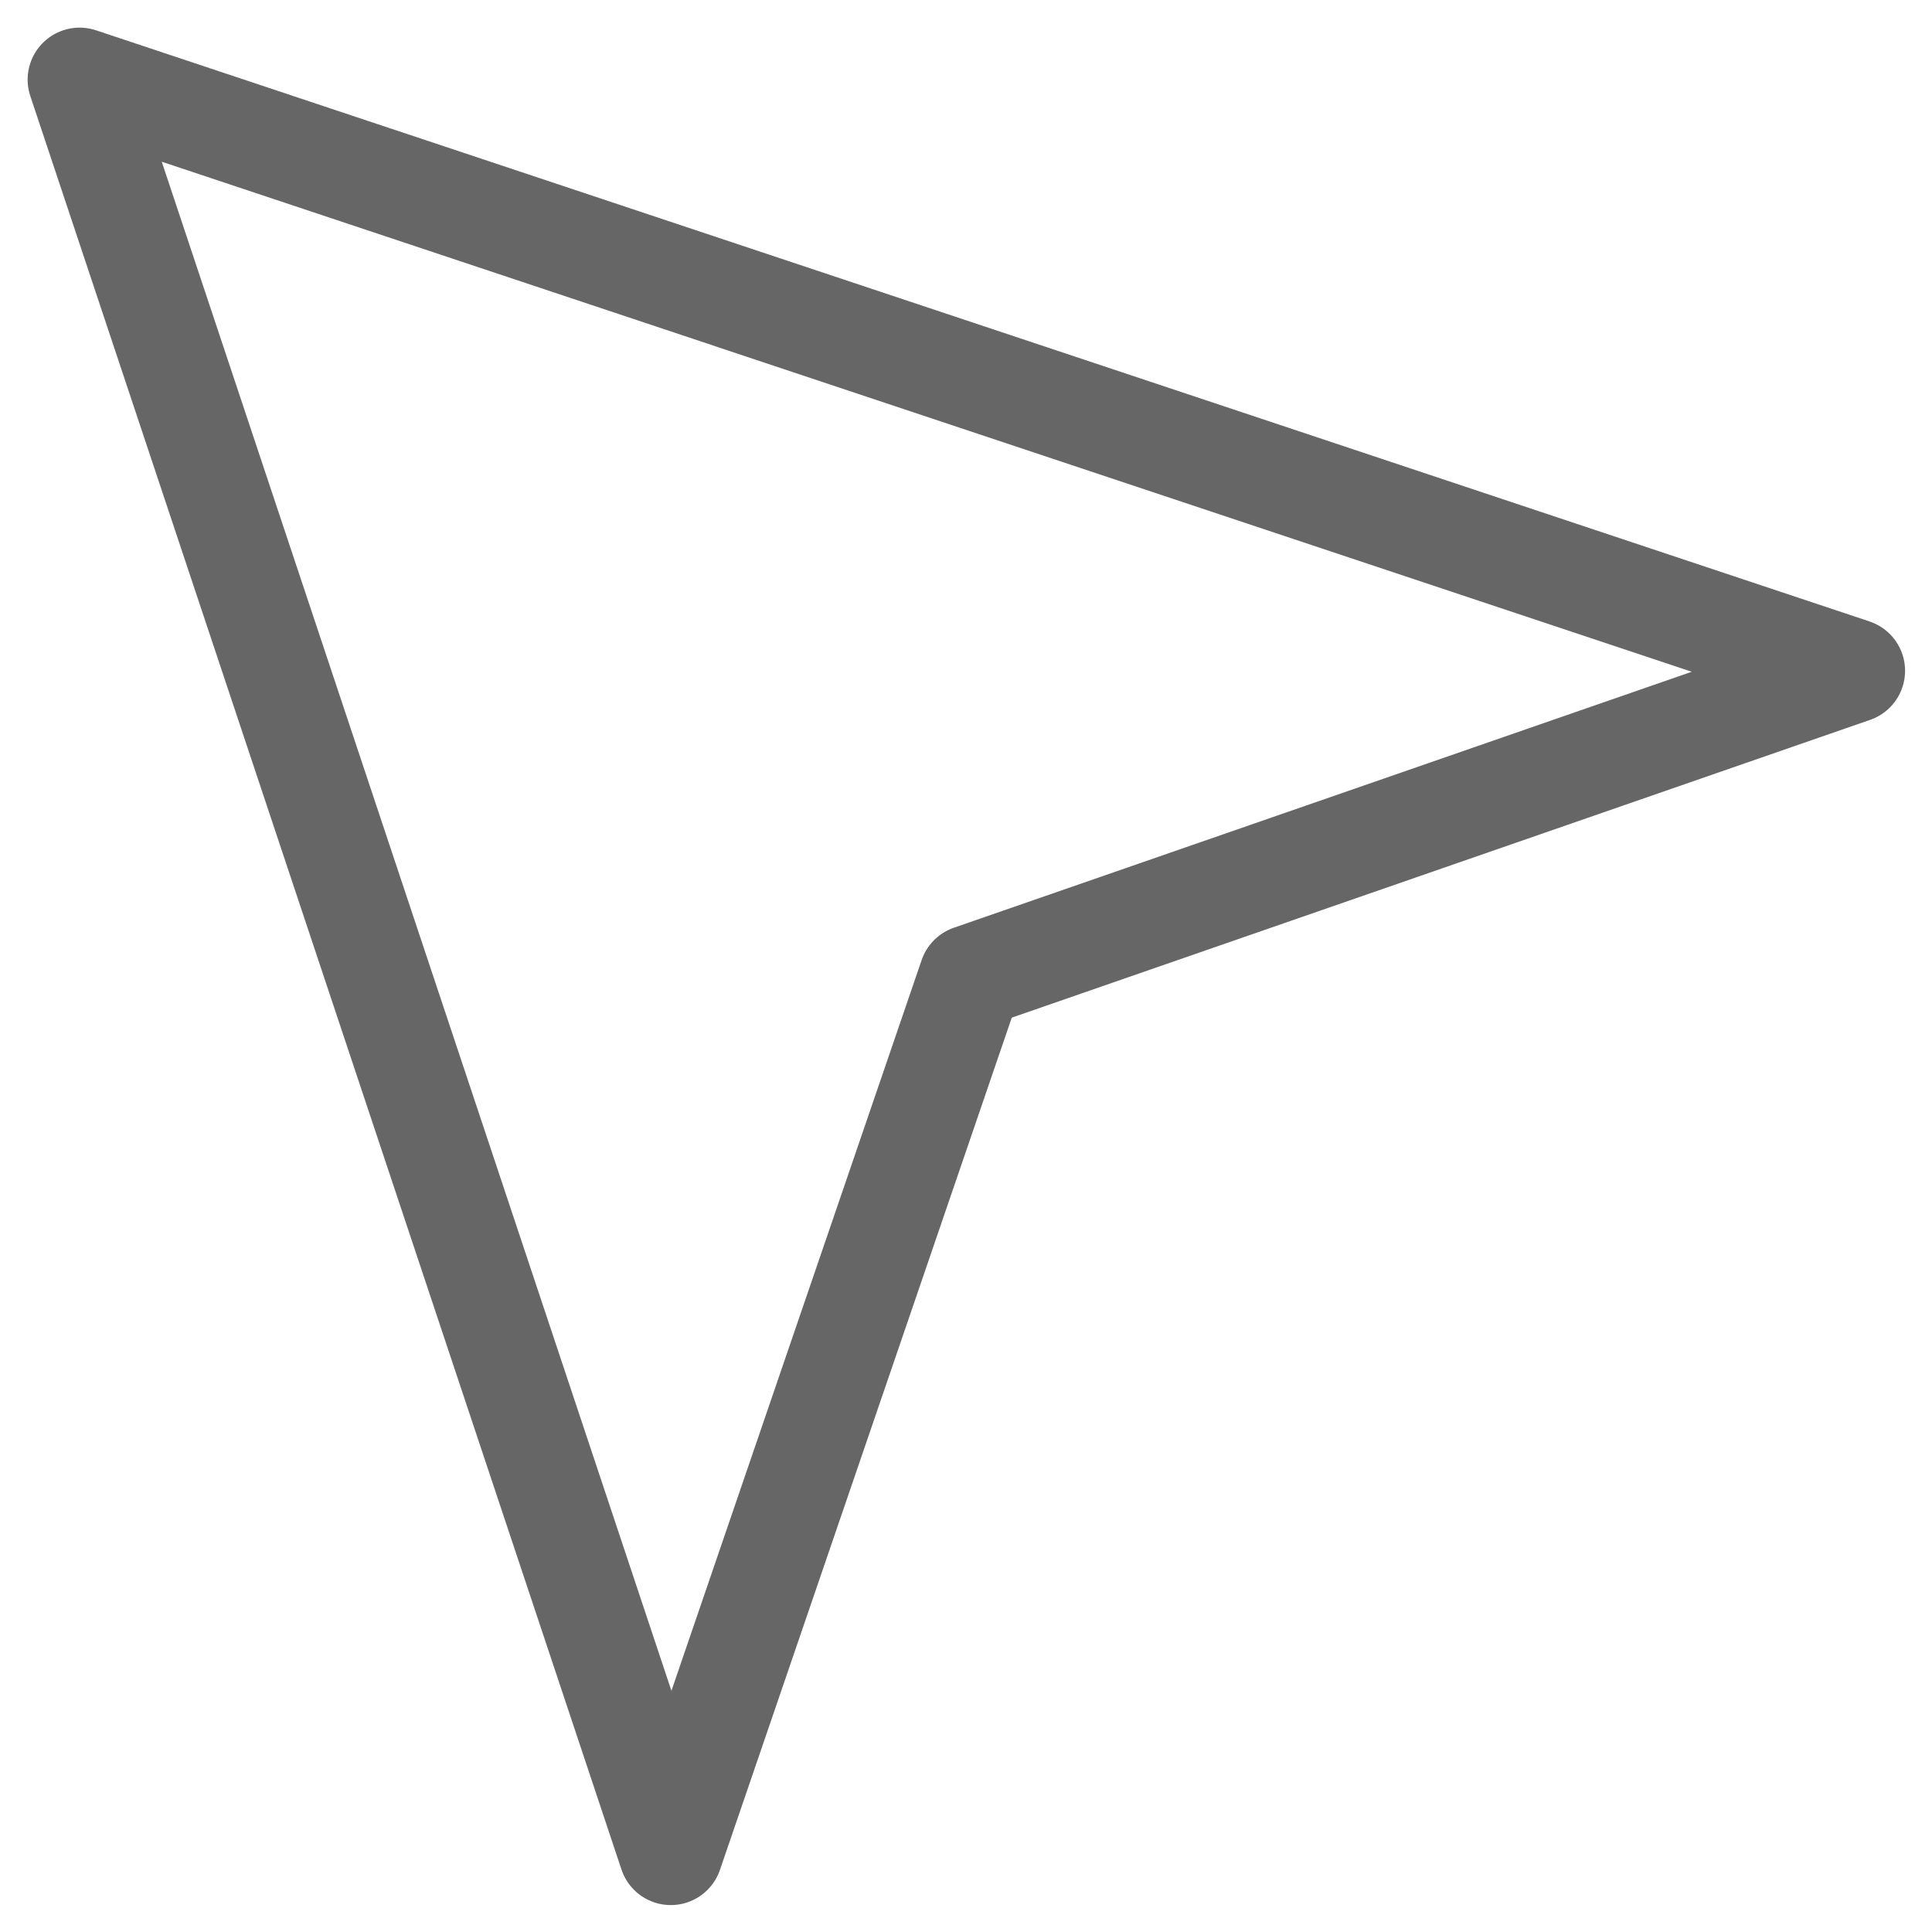
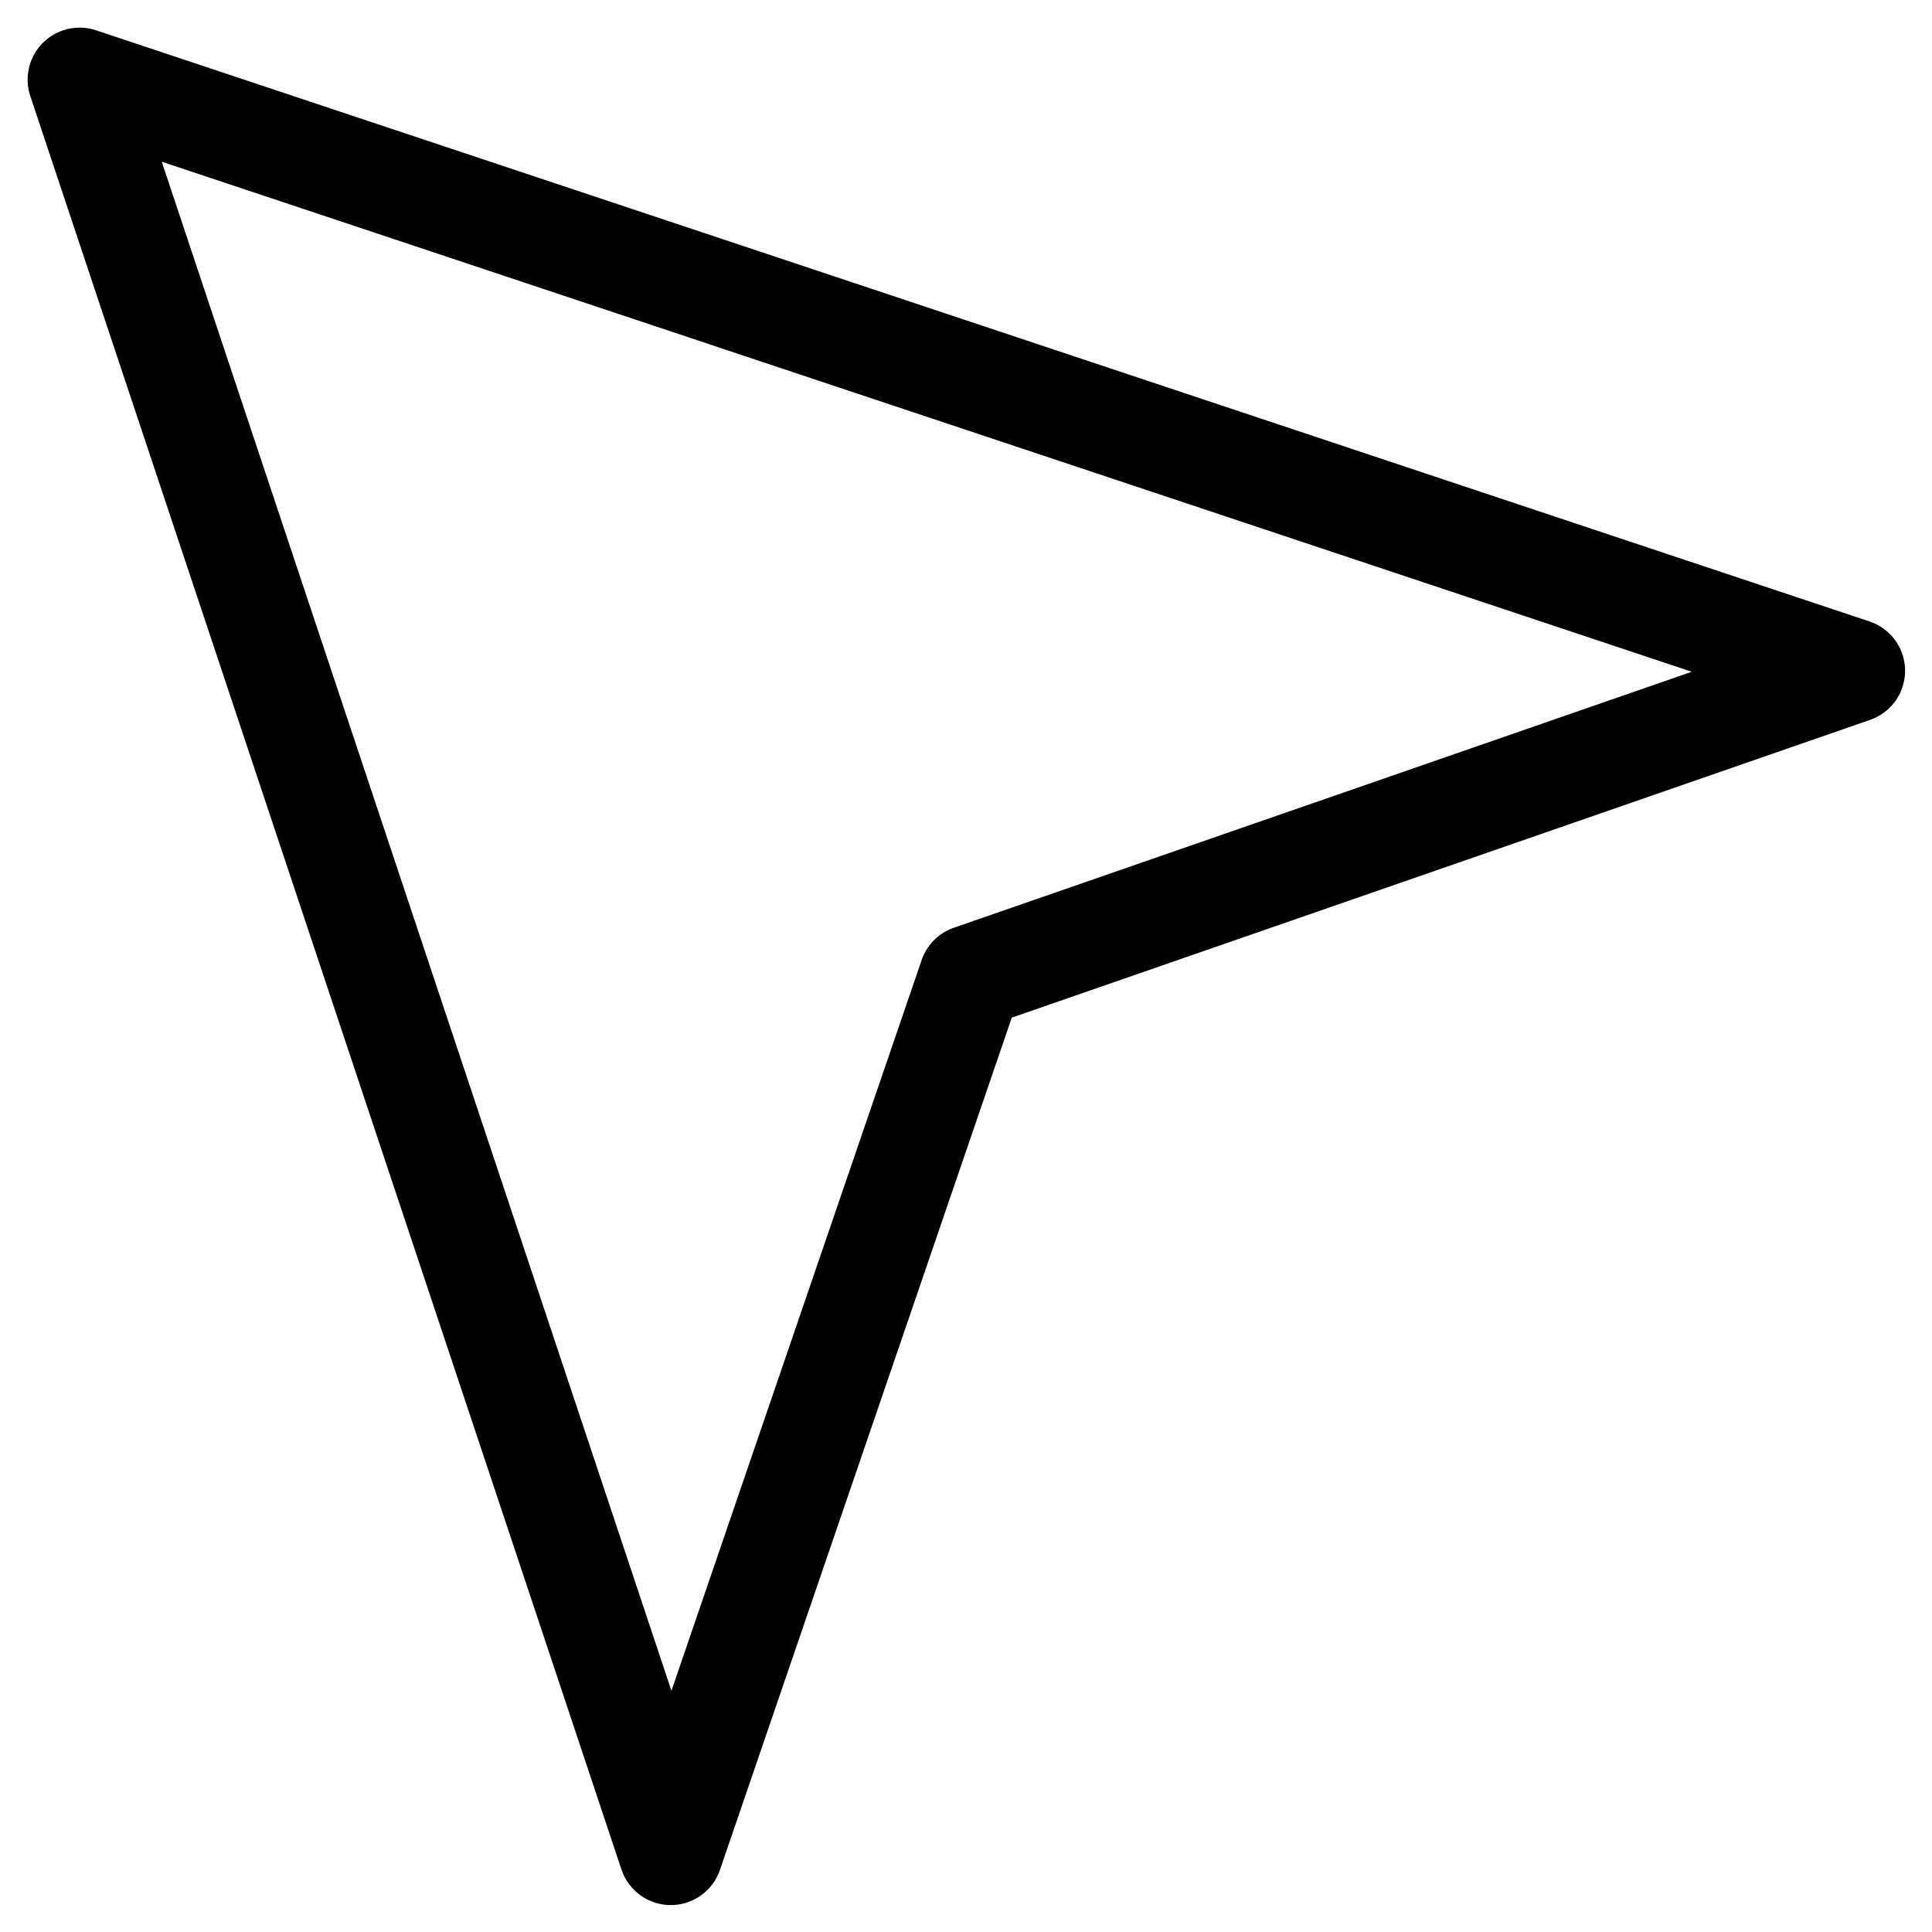
<svg xmlns="http://www.w3.org/2000/svg" height="512pt" viewBox="0 0 512 512.001" width="512pt" version="1.1" id="svg8">
  <defs id="defs12" />
-   <path style="fill:none;stroke:#666666;stroke-width:27.539;stroke-linecap:round;stroke-linejoin:round;stroke-miterlimit:4;stroke-dasharray:none;stroke-opacity:1;paint-order:stroke markers fill" d="M 21.093,21.093 177.761,491.097 257.275,258.877 491.096,177.761 21.093,21.093" id="path4755" />
+   <path style="fill:none;stroke:#000000;stroke-width:27.539;stroke-linecap:round;stroke-linejoin:round;stroke-miterlimit:4;stroke-dasharray:none;stroke-opacity:1;paint-order:stroke markers fill" d="M 21.093,21.093 177.761,491.097 257.275,258.877 491.096,177.761 21.093,21.093" id="path4755" />
</svg>
